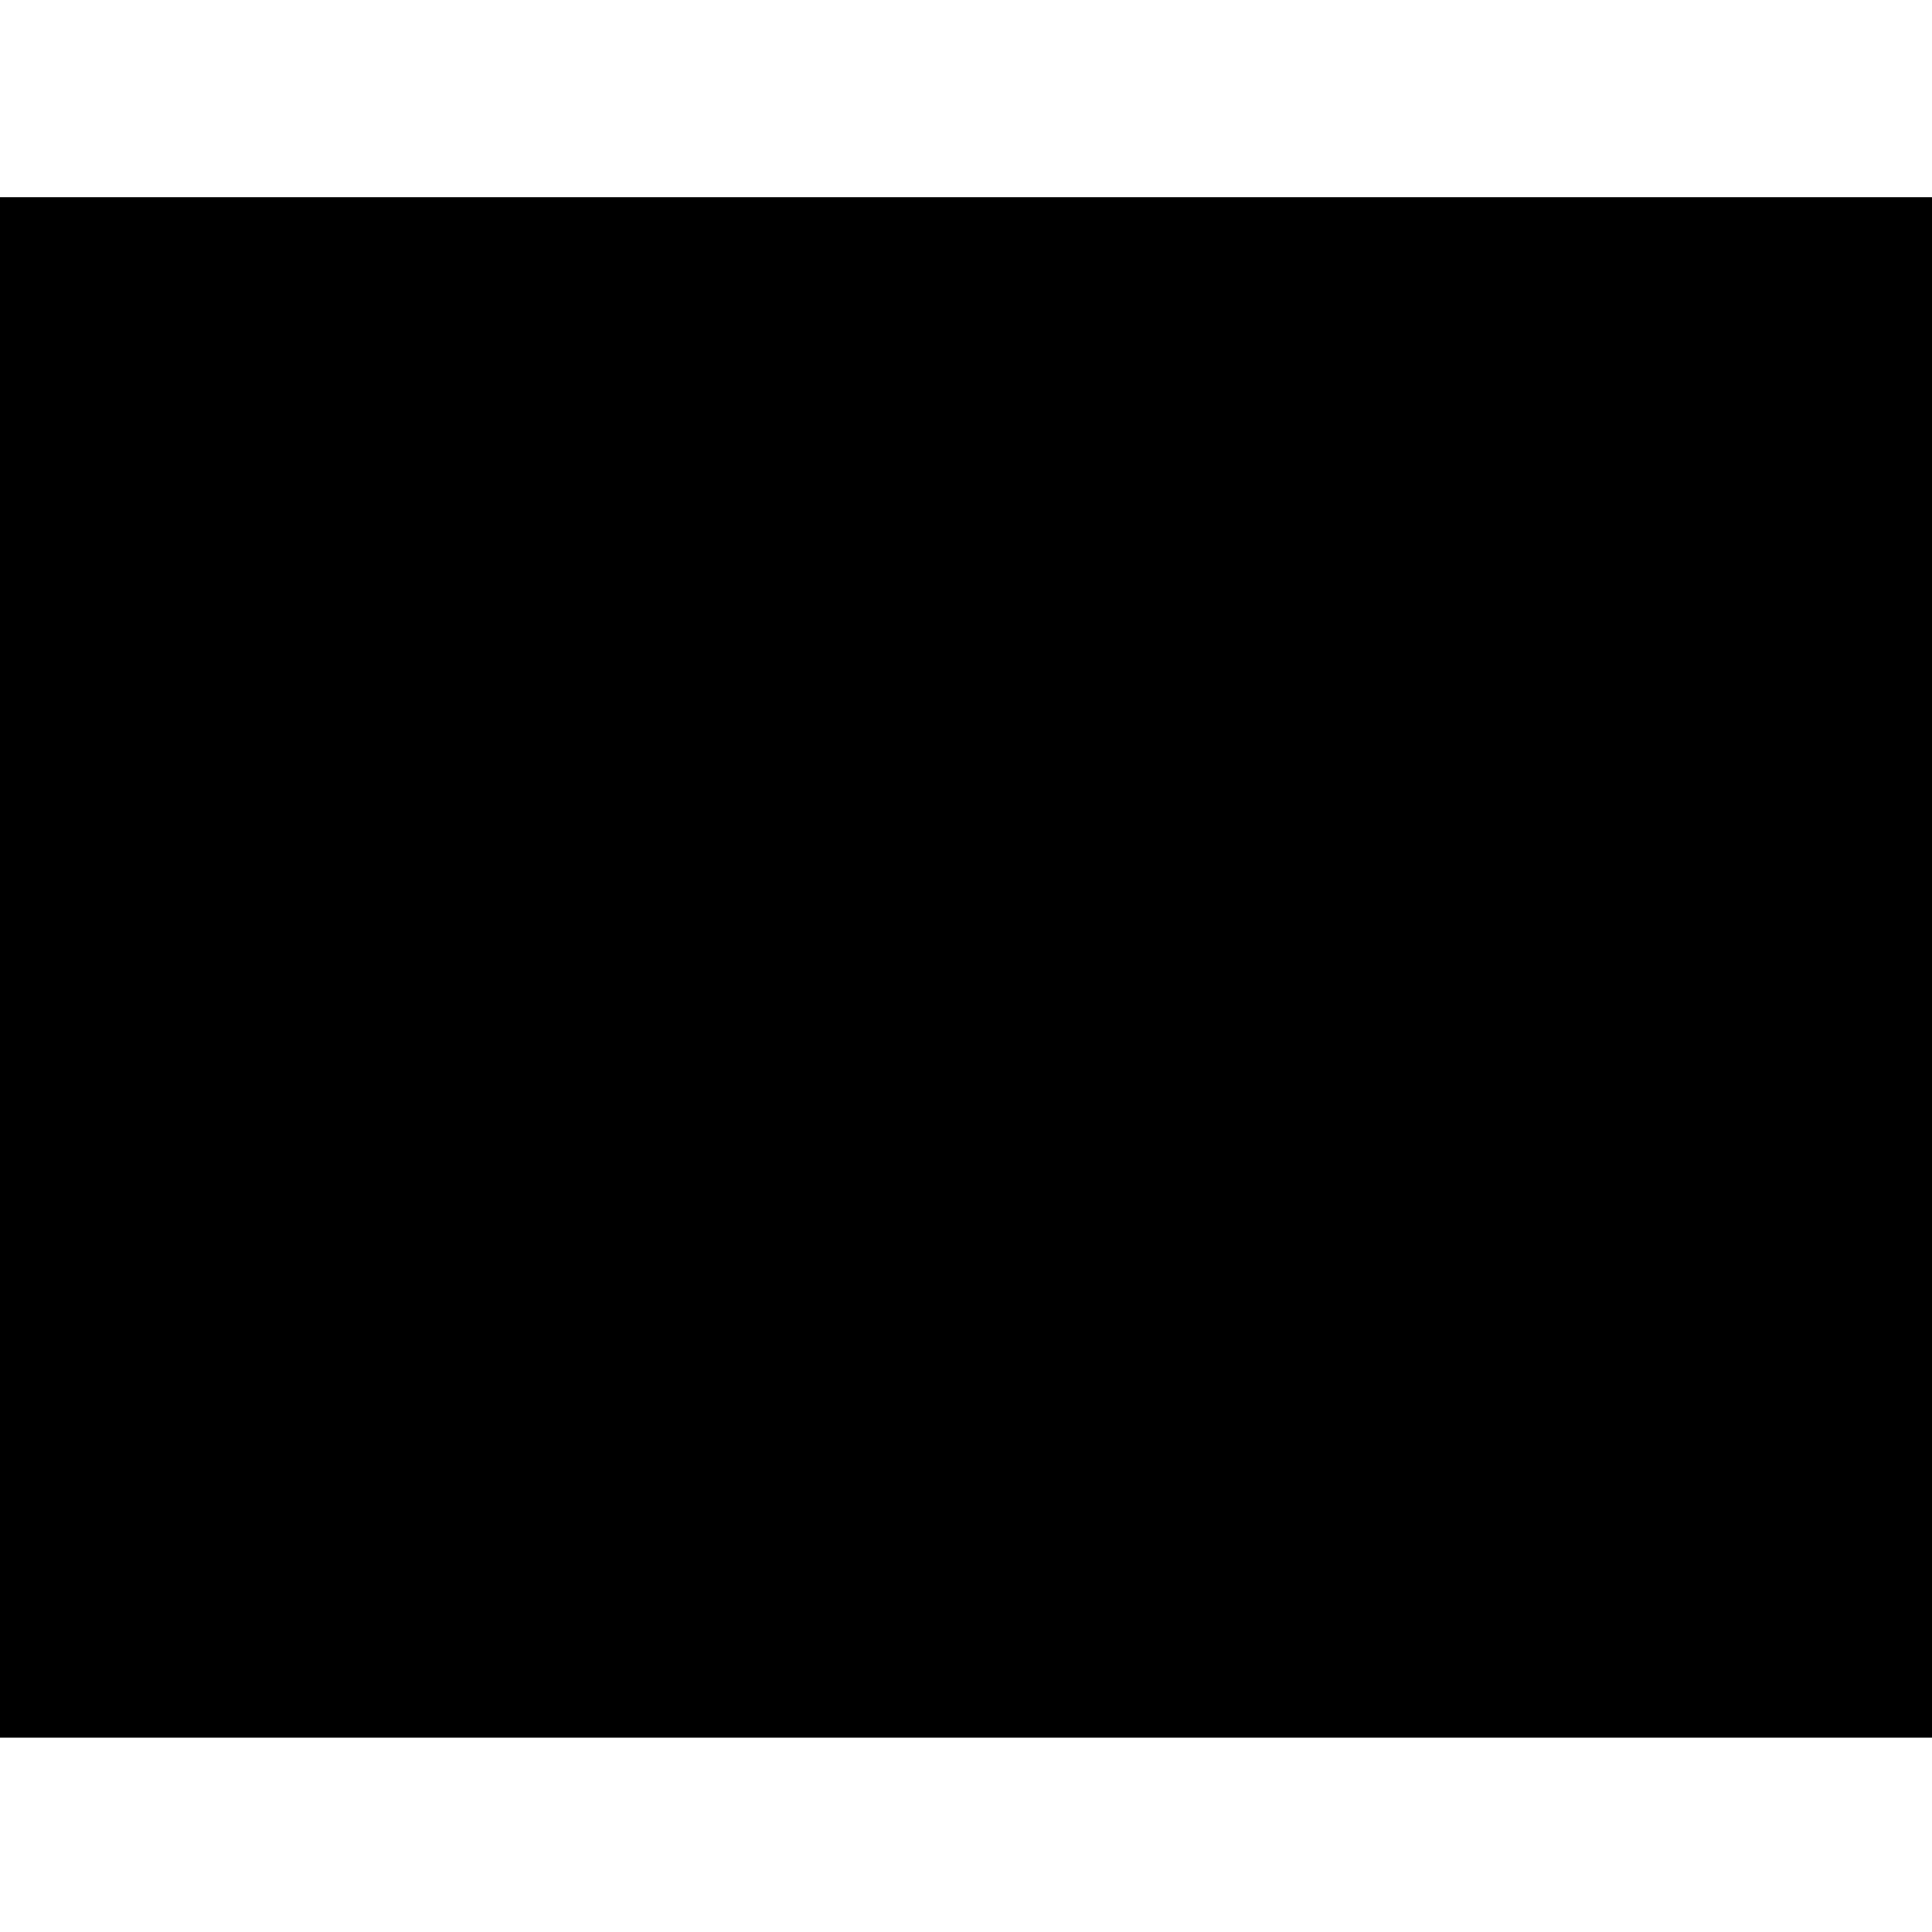
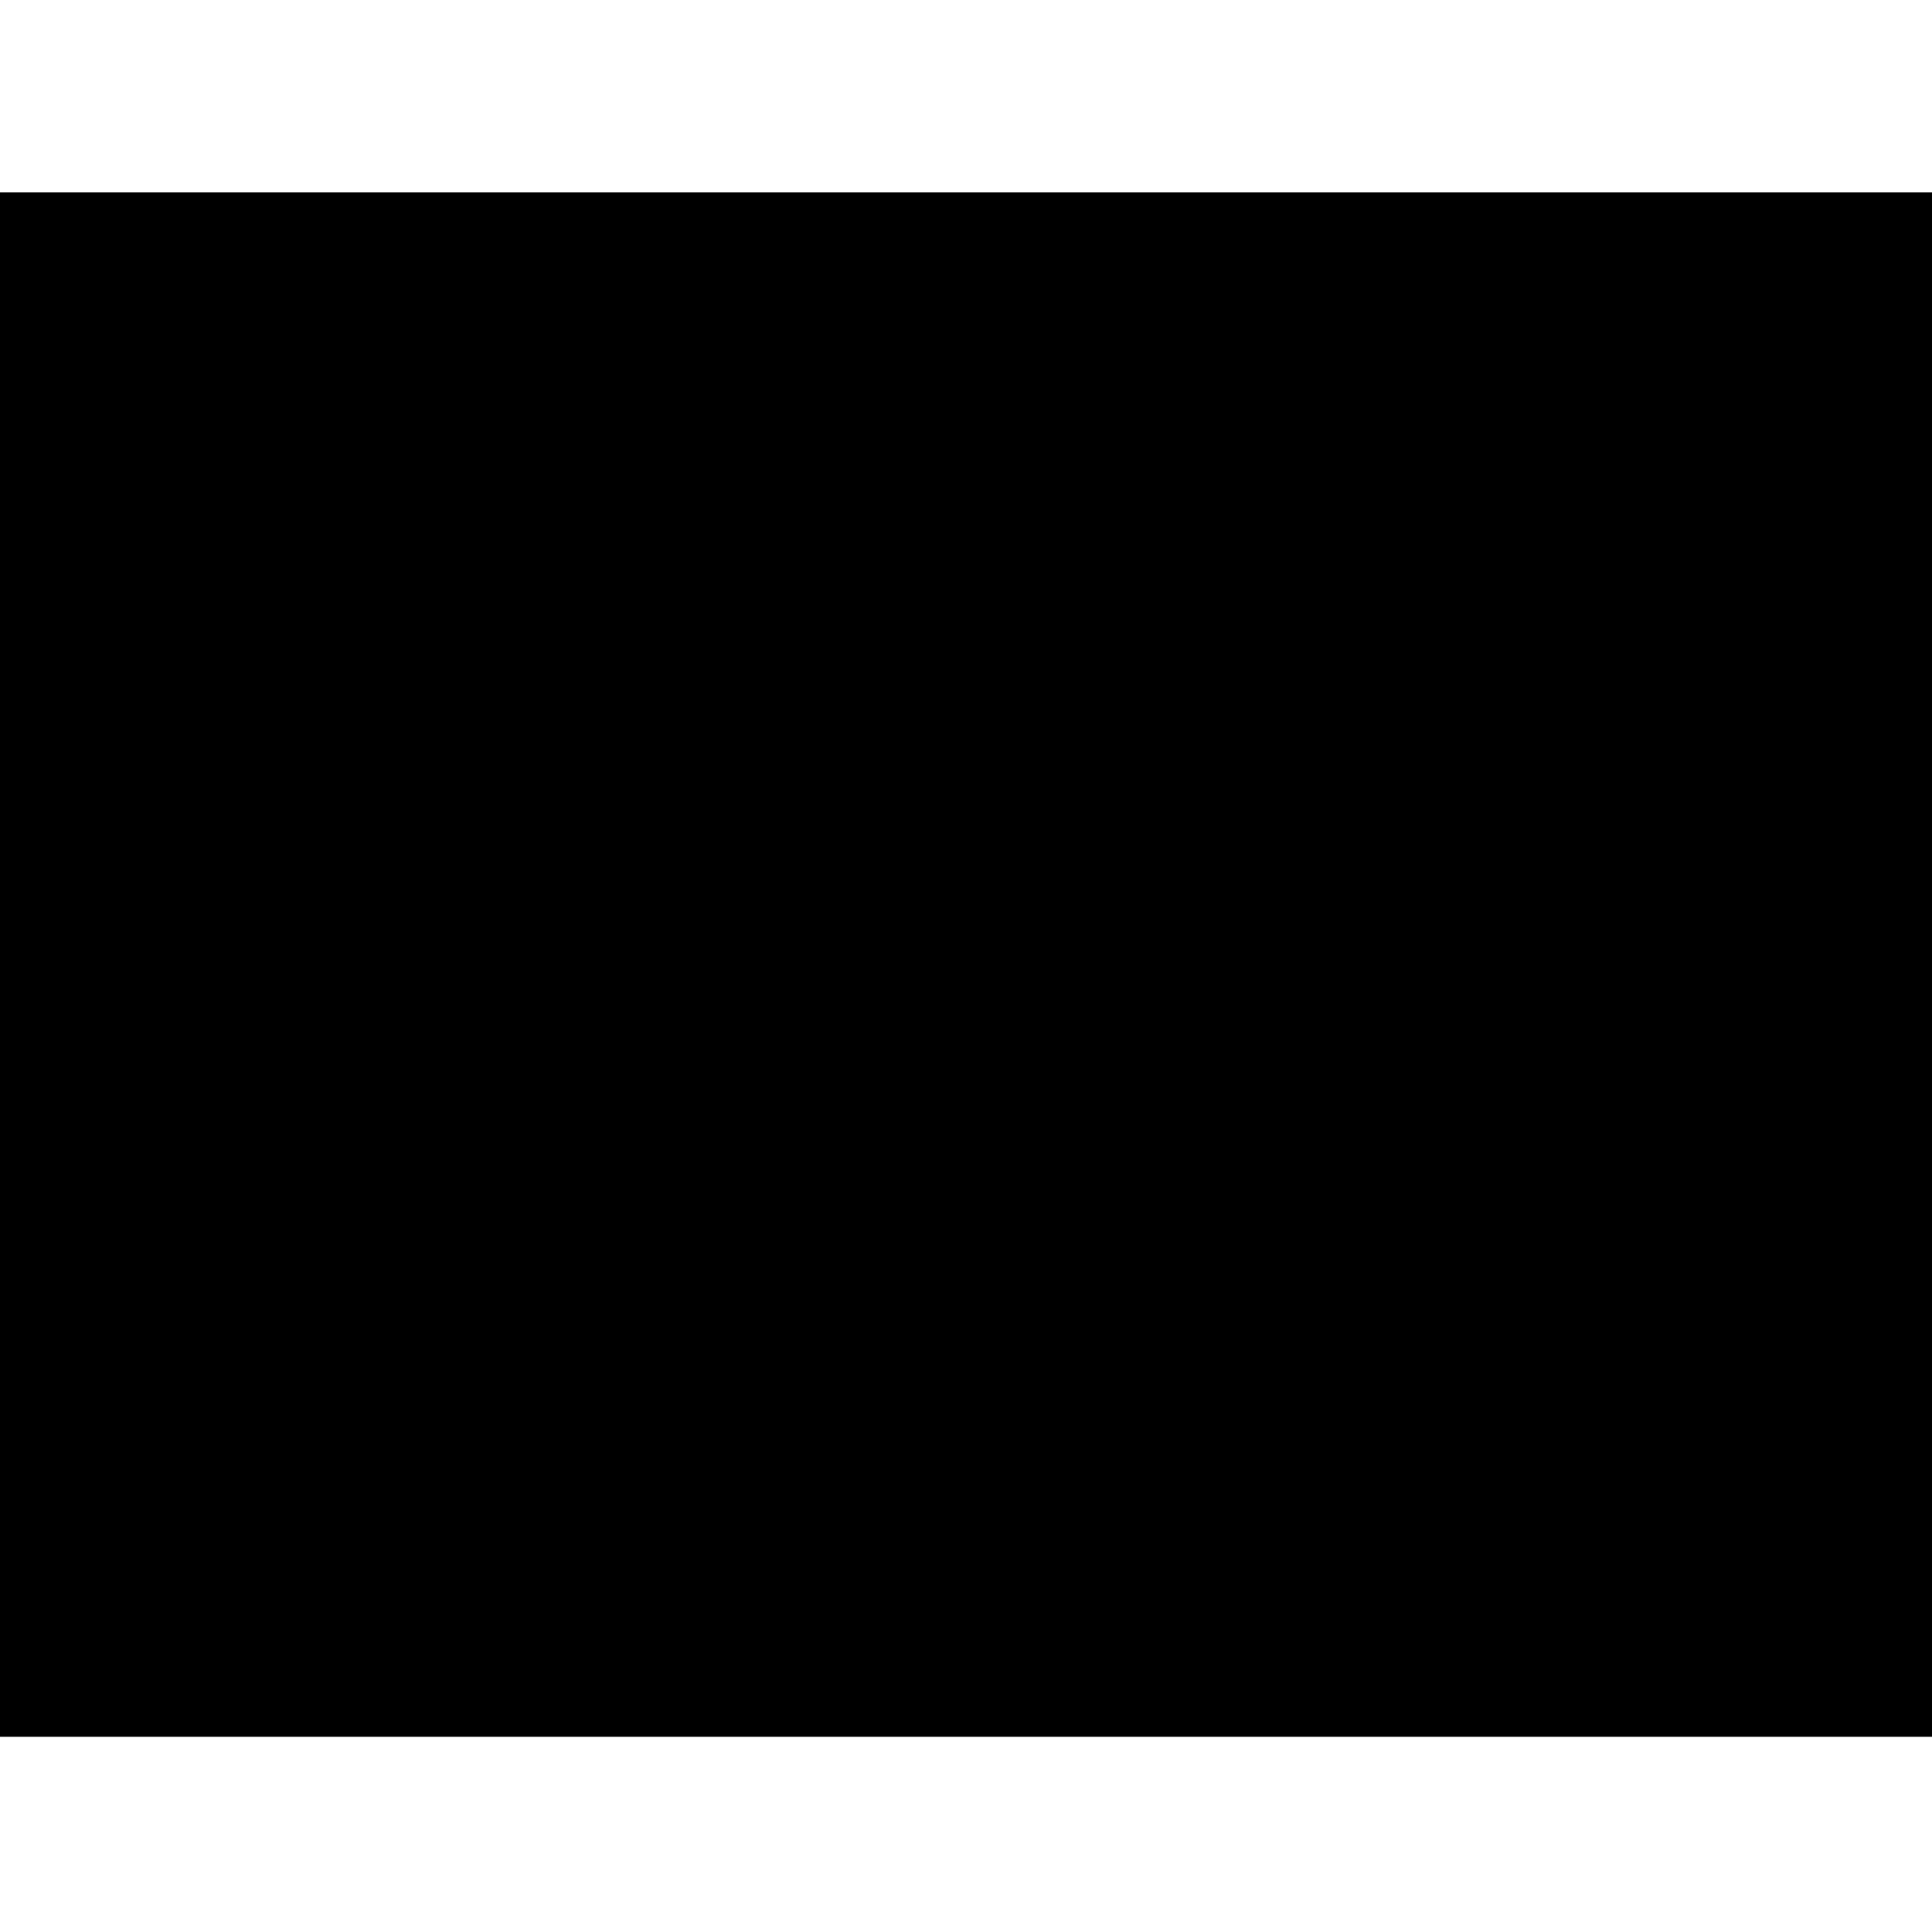
- <svg xmlns="http://www.w3.org/2000/svg" version="1.0" width="676pt" height="676pt" viewBox="0 0 676 676" preserveAspectRatio="xMidYMid meet">
-   <g transform="translate(0,676) scale(0.1,-0.1)" fill="#000000" stroke="none">
-     <path d="M0 3375 l0 -2695 3380 0 3380 0 0 2695 0 2695 -3380 0 -3380 0 0 -2695z" />
+ <svg xmlns="http://www.w3.org/2000/svg" version="1.0" width="673pt" height="673pt" viewBox="0 0 673 673" preserveAspectRatio="xMidYMid meet">
+   <g transform="translate(0,673) scale(0.1,-0.1)" fill="#000000" stroke="none">
+     <path d="M0 3370 l0 -2690 3365 0 3365 0 0 2690 0 2690 -3365 0 -3365 0 0 -2690z" />
  </g>
</svg>
